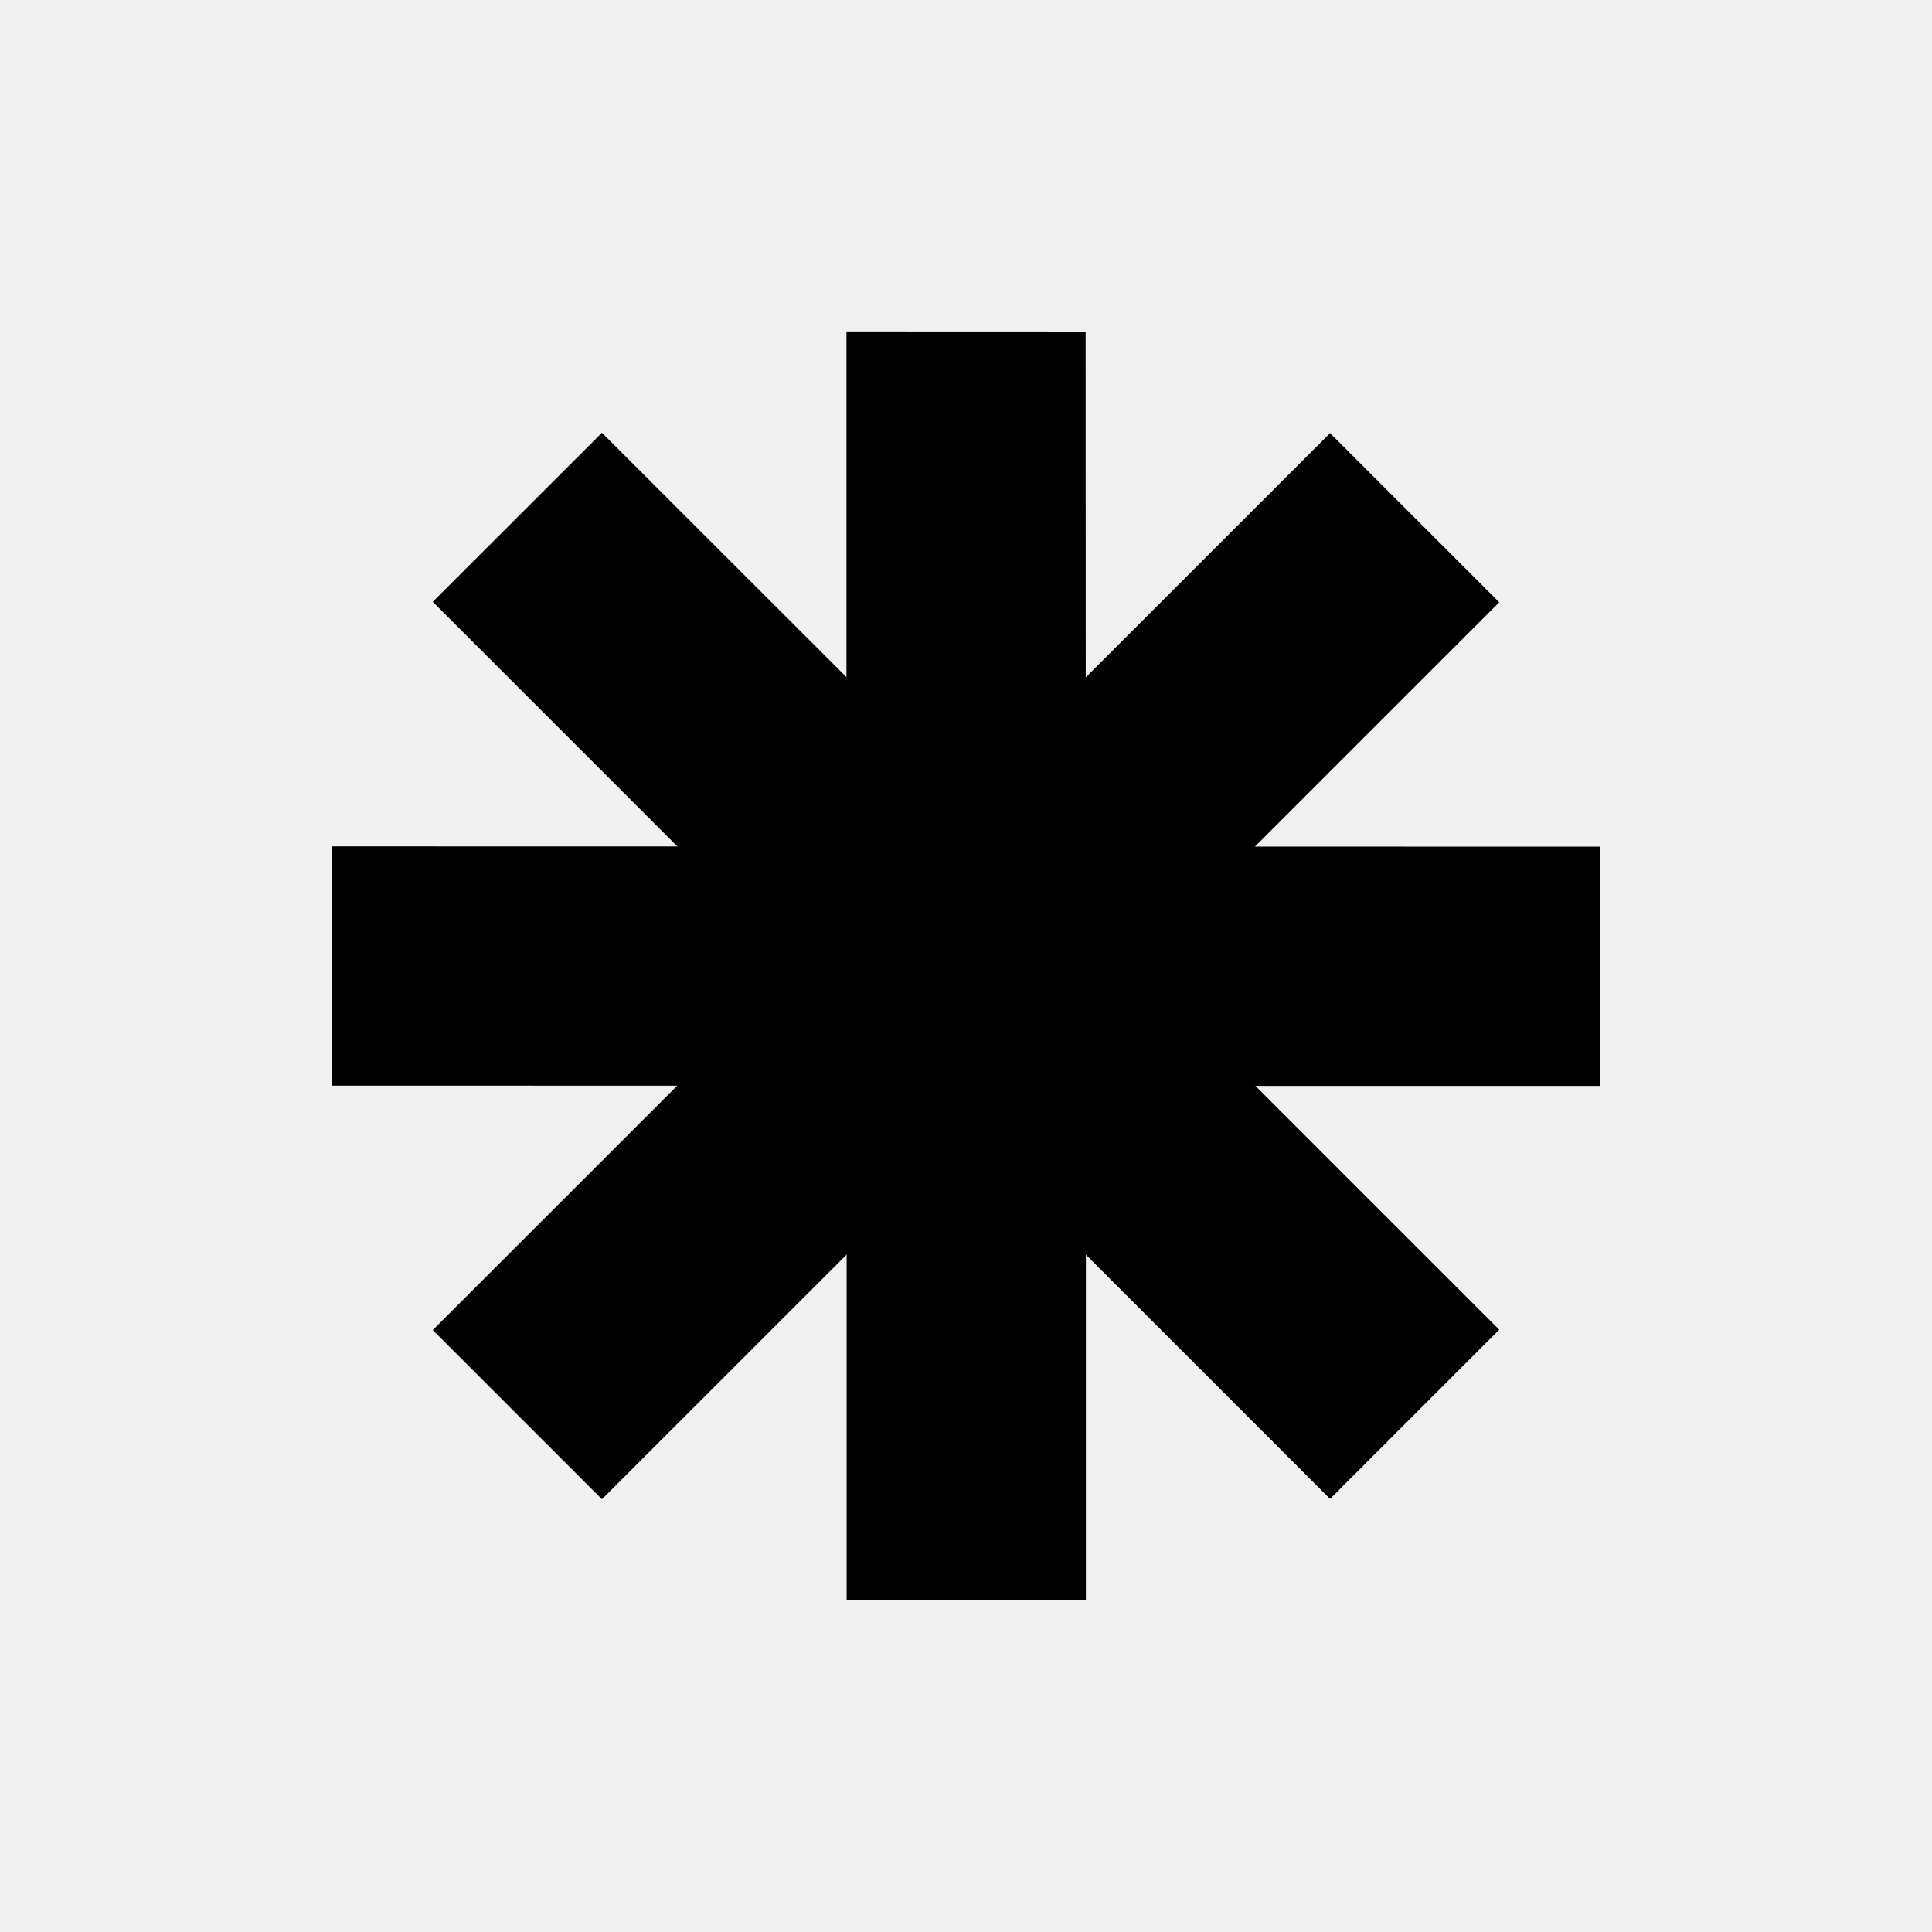
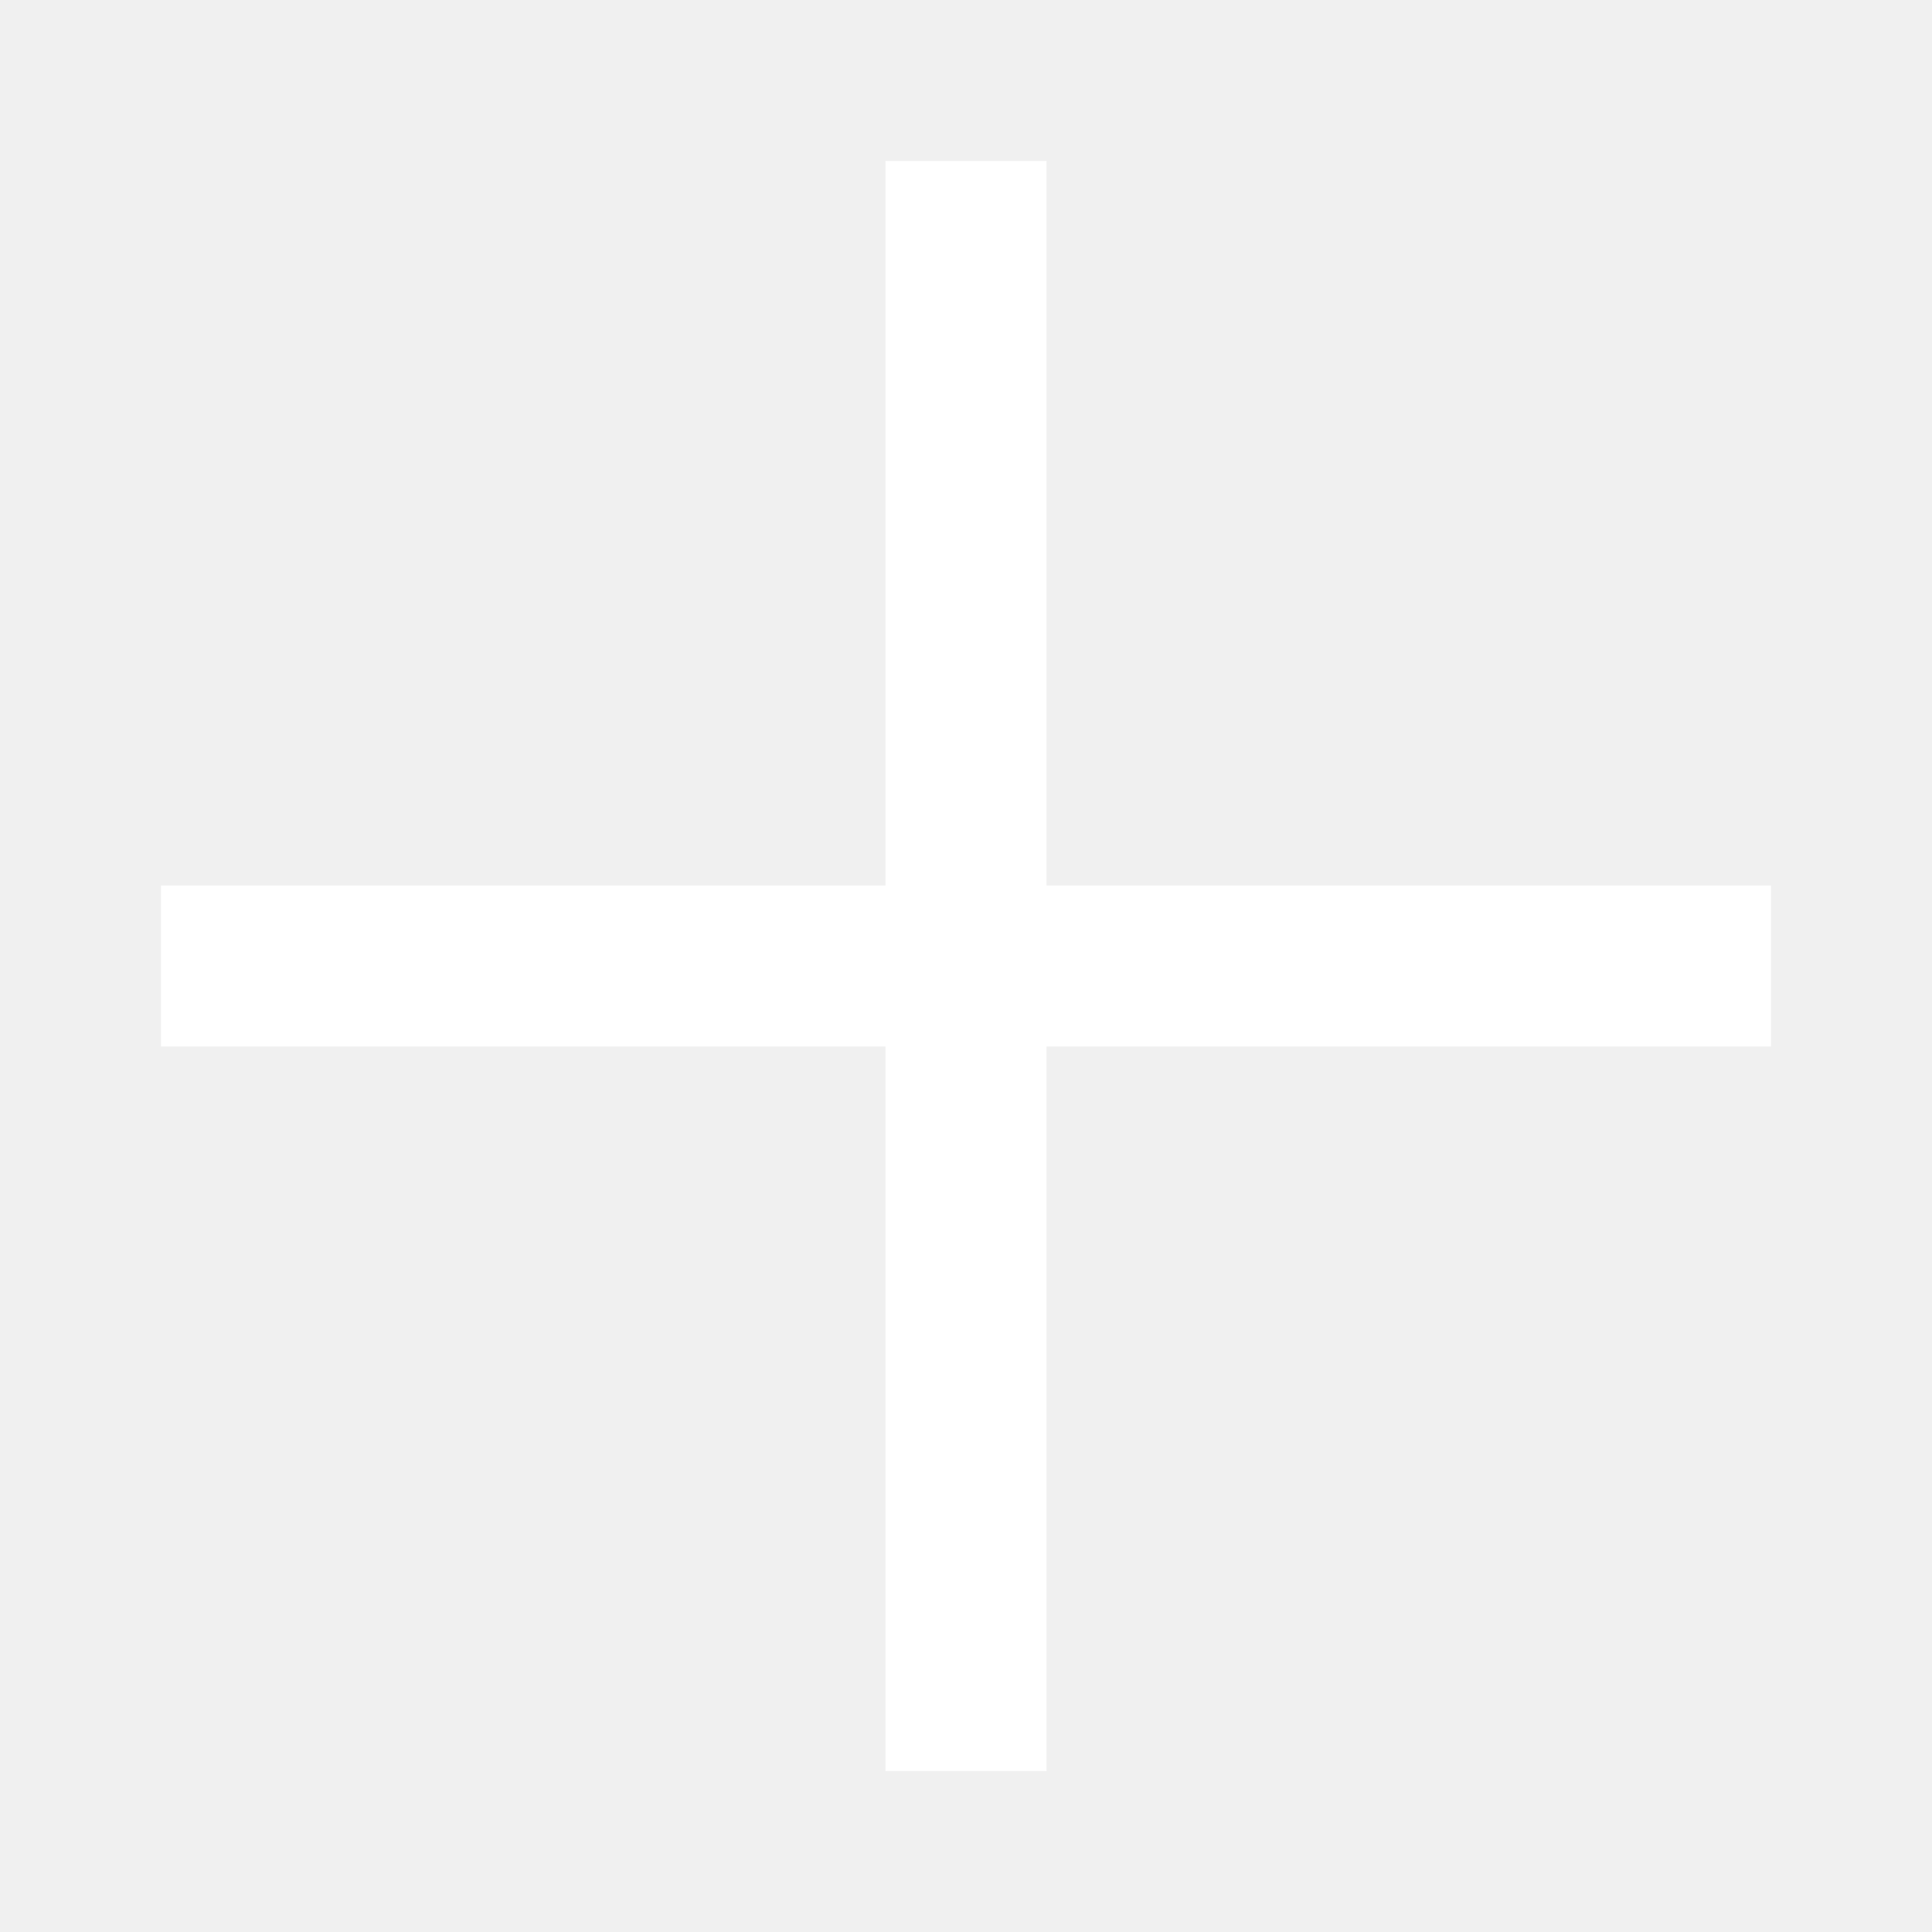
- <svg xmlns="http://www.w3.org/2000/svg" xmlns:xlink="http://www.w3.org/1999/xlink" width="16" height="16" viewBox="0 0 16 16">
-   <defs>
-     <path id="a" d="M11.015 12.413L8.002 9.4l-3.017 3.016-1.401-1.401L6.6 8 3.584 4.984l1.401-1.4 3.017 3.015 3.013-3.012 1.401 1.401L9.404 8l3.012 3.012z" />
-   </defs>
-   <g fill="none" fill-rule="evenodd">
-     <mask id="b" fill="#fff">
-       <use xlink:href="#a" />
-     </mask>
-     <use fill="#000" transform="rotate(45 8 8)" xlink:href="#a" />
-     <g fill="#000" mask="url(#b)">
-       <path d="M-41.621-26.203h86v86h-86z" />
-     </g>
-   </g>
+ <svg xmlns="http://www.w3.org/2000/svg" fill="#fff" viewBox="0 0 24 24" width="18px" height="18px">
+   <path fill-rule="evenodd" d="M 11 2 L 11 11 L 2 11 L 2 13 L 11 13 L 11 22 L 13 22 L 13 13 L 22 13 L 22 11 L 13 11 L 13 2 Z" />
</svg>
